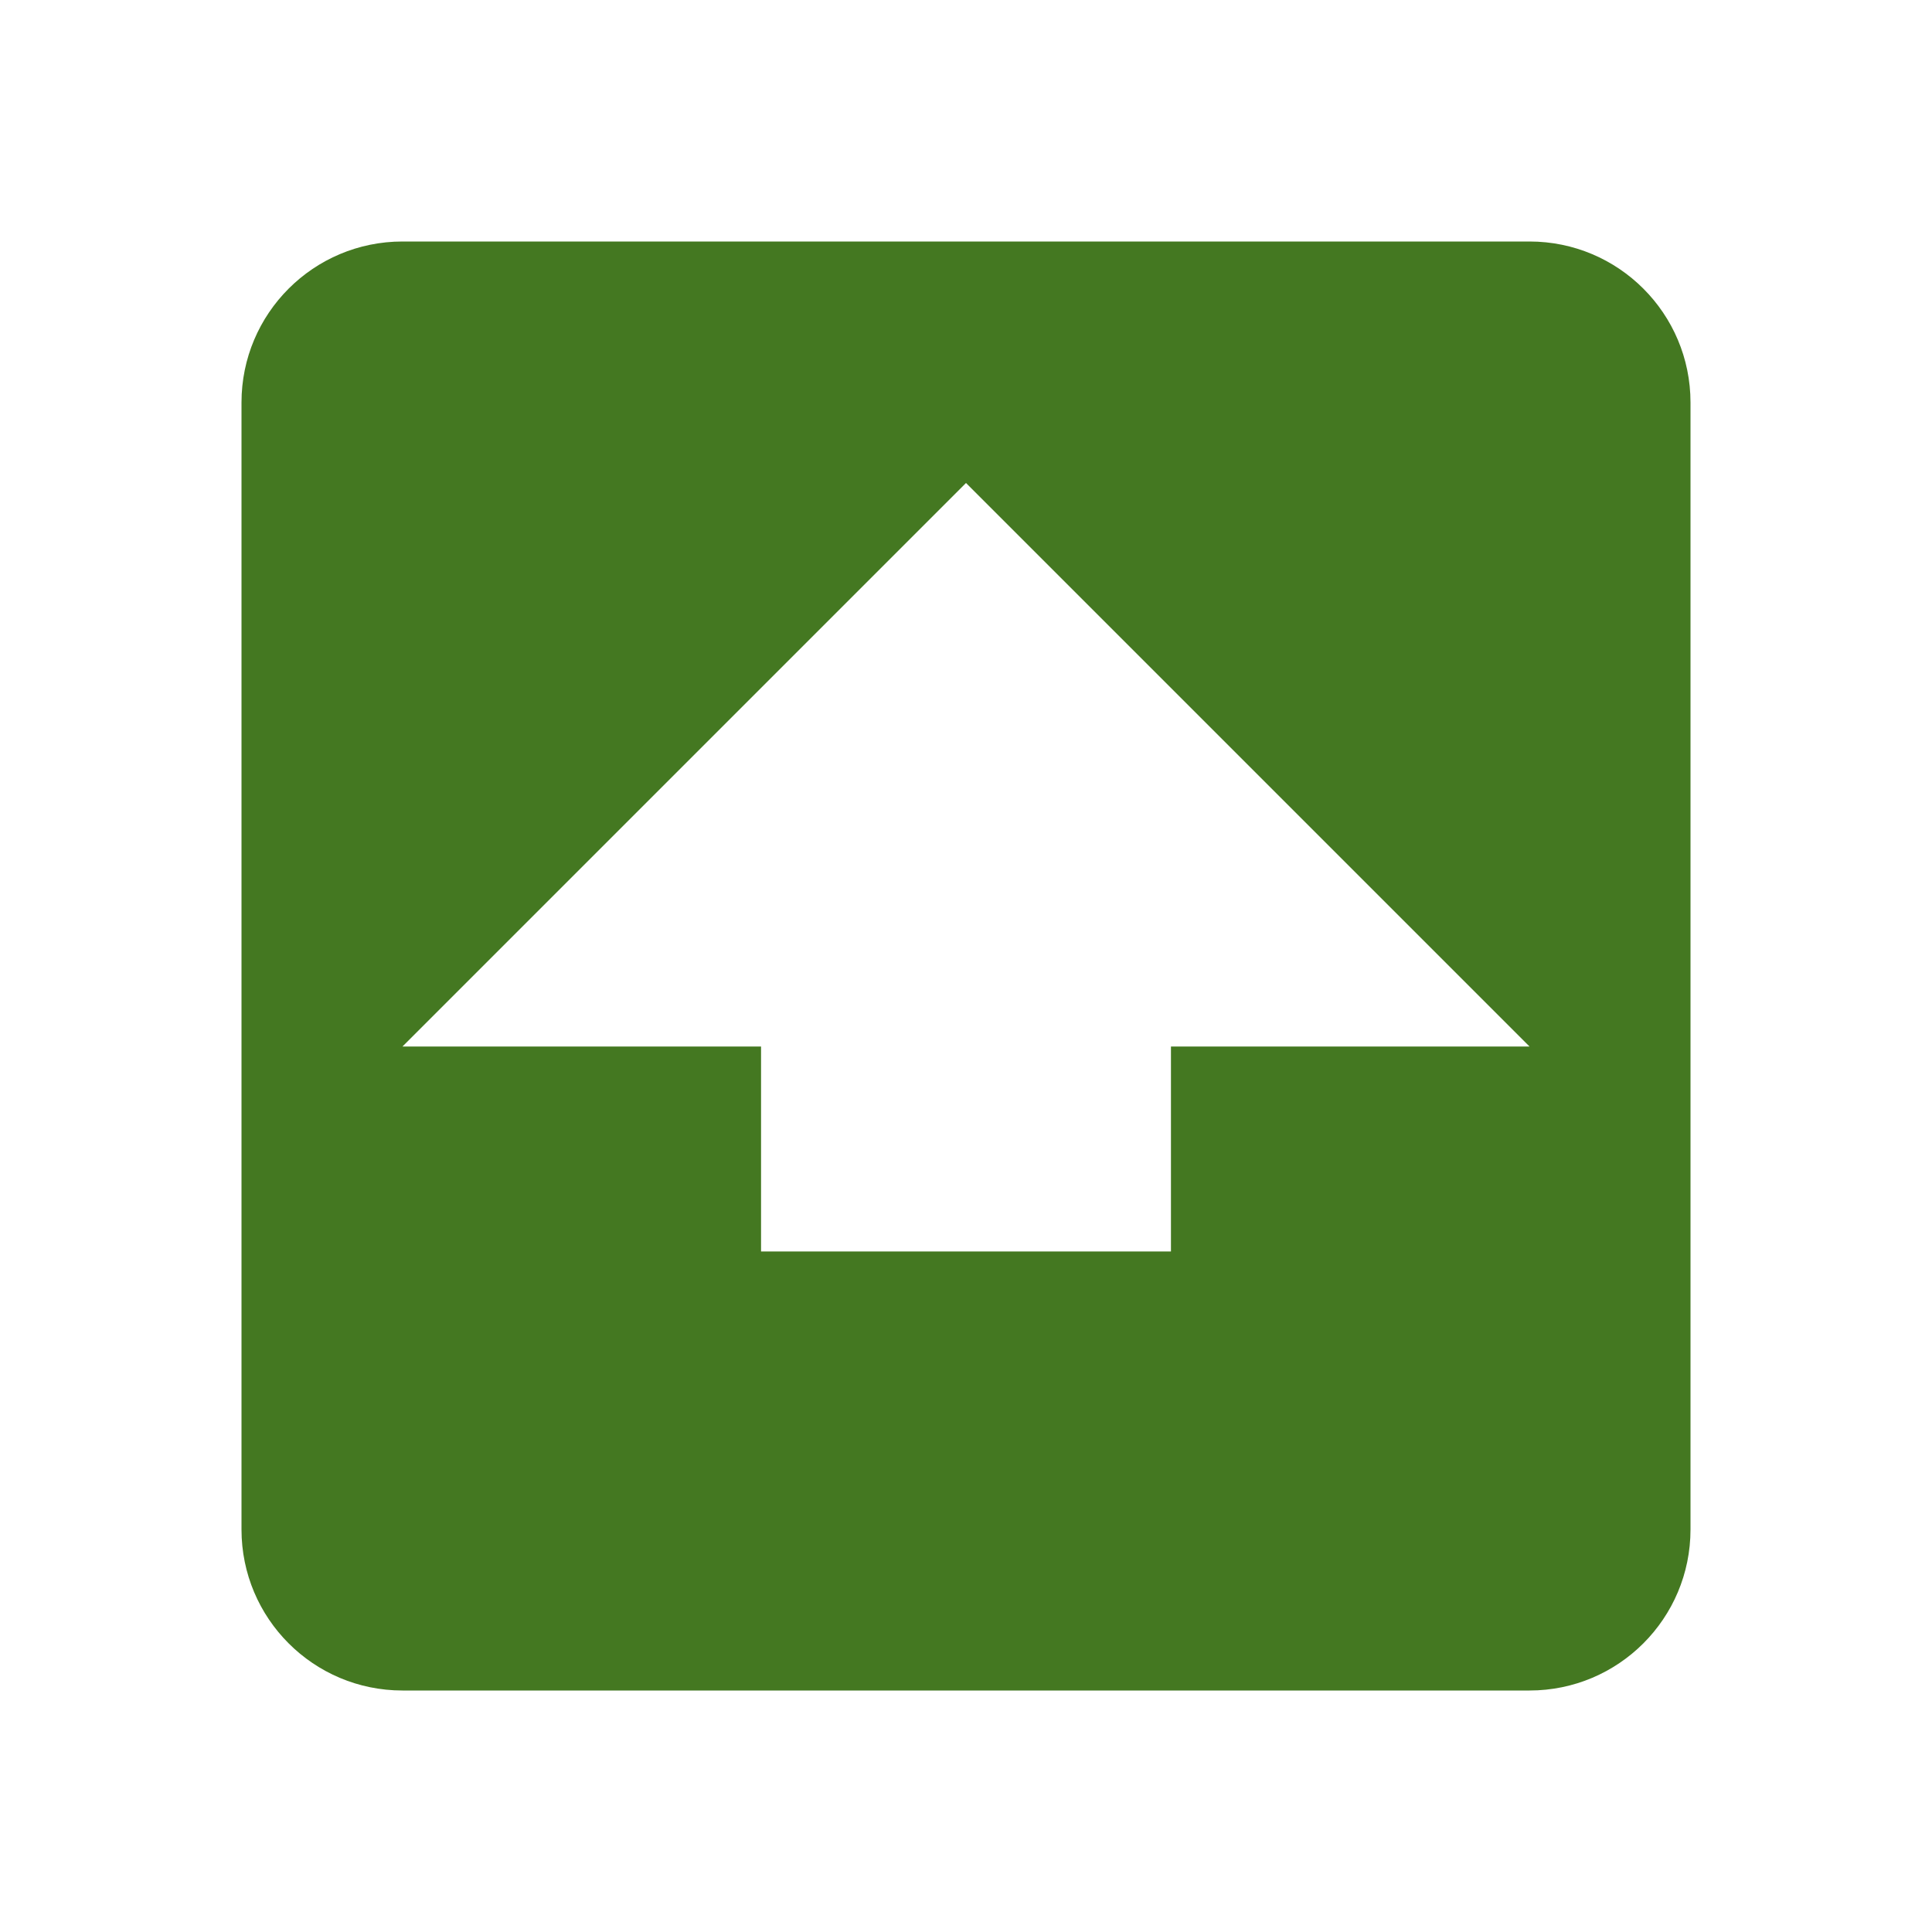
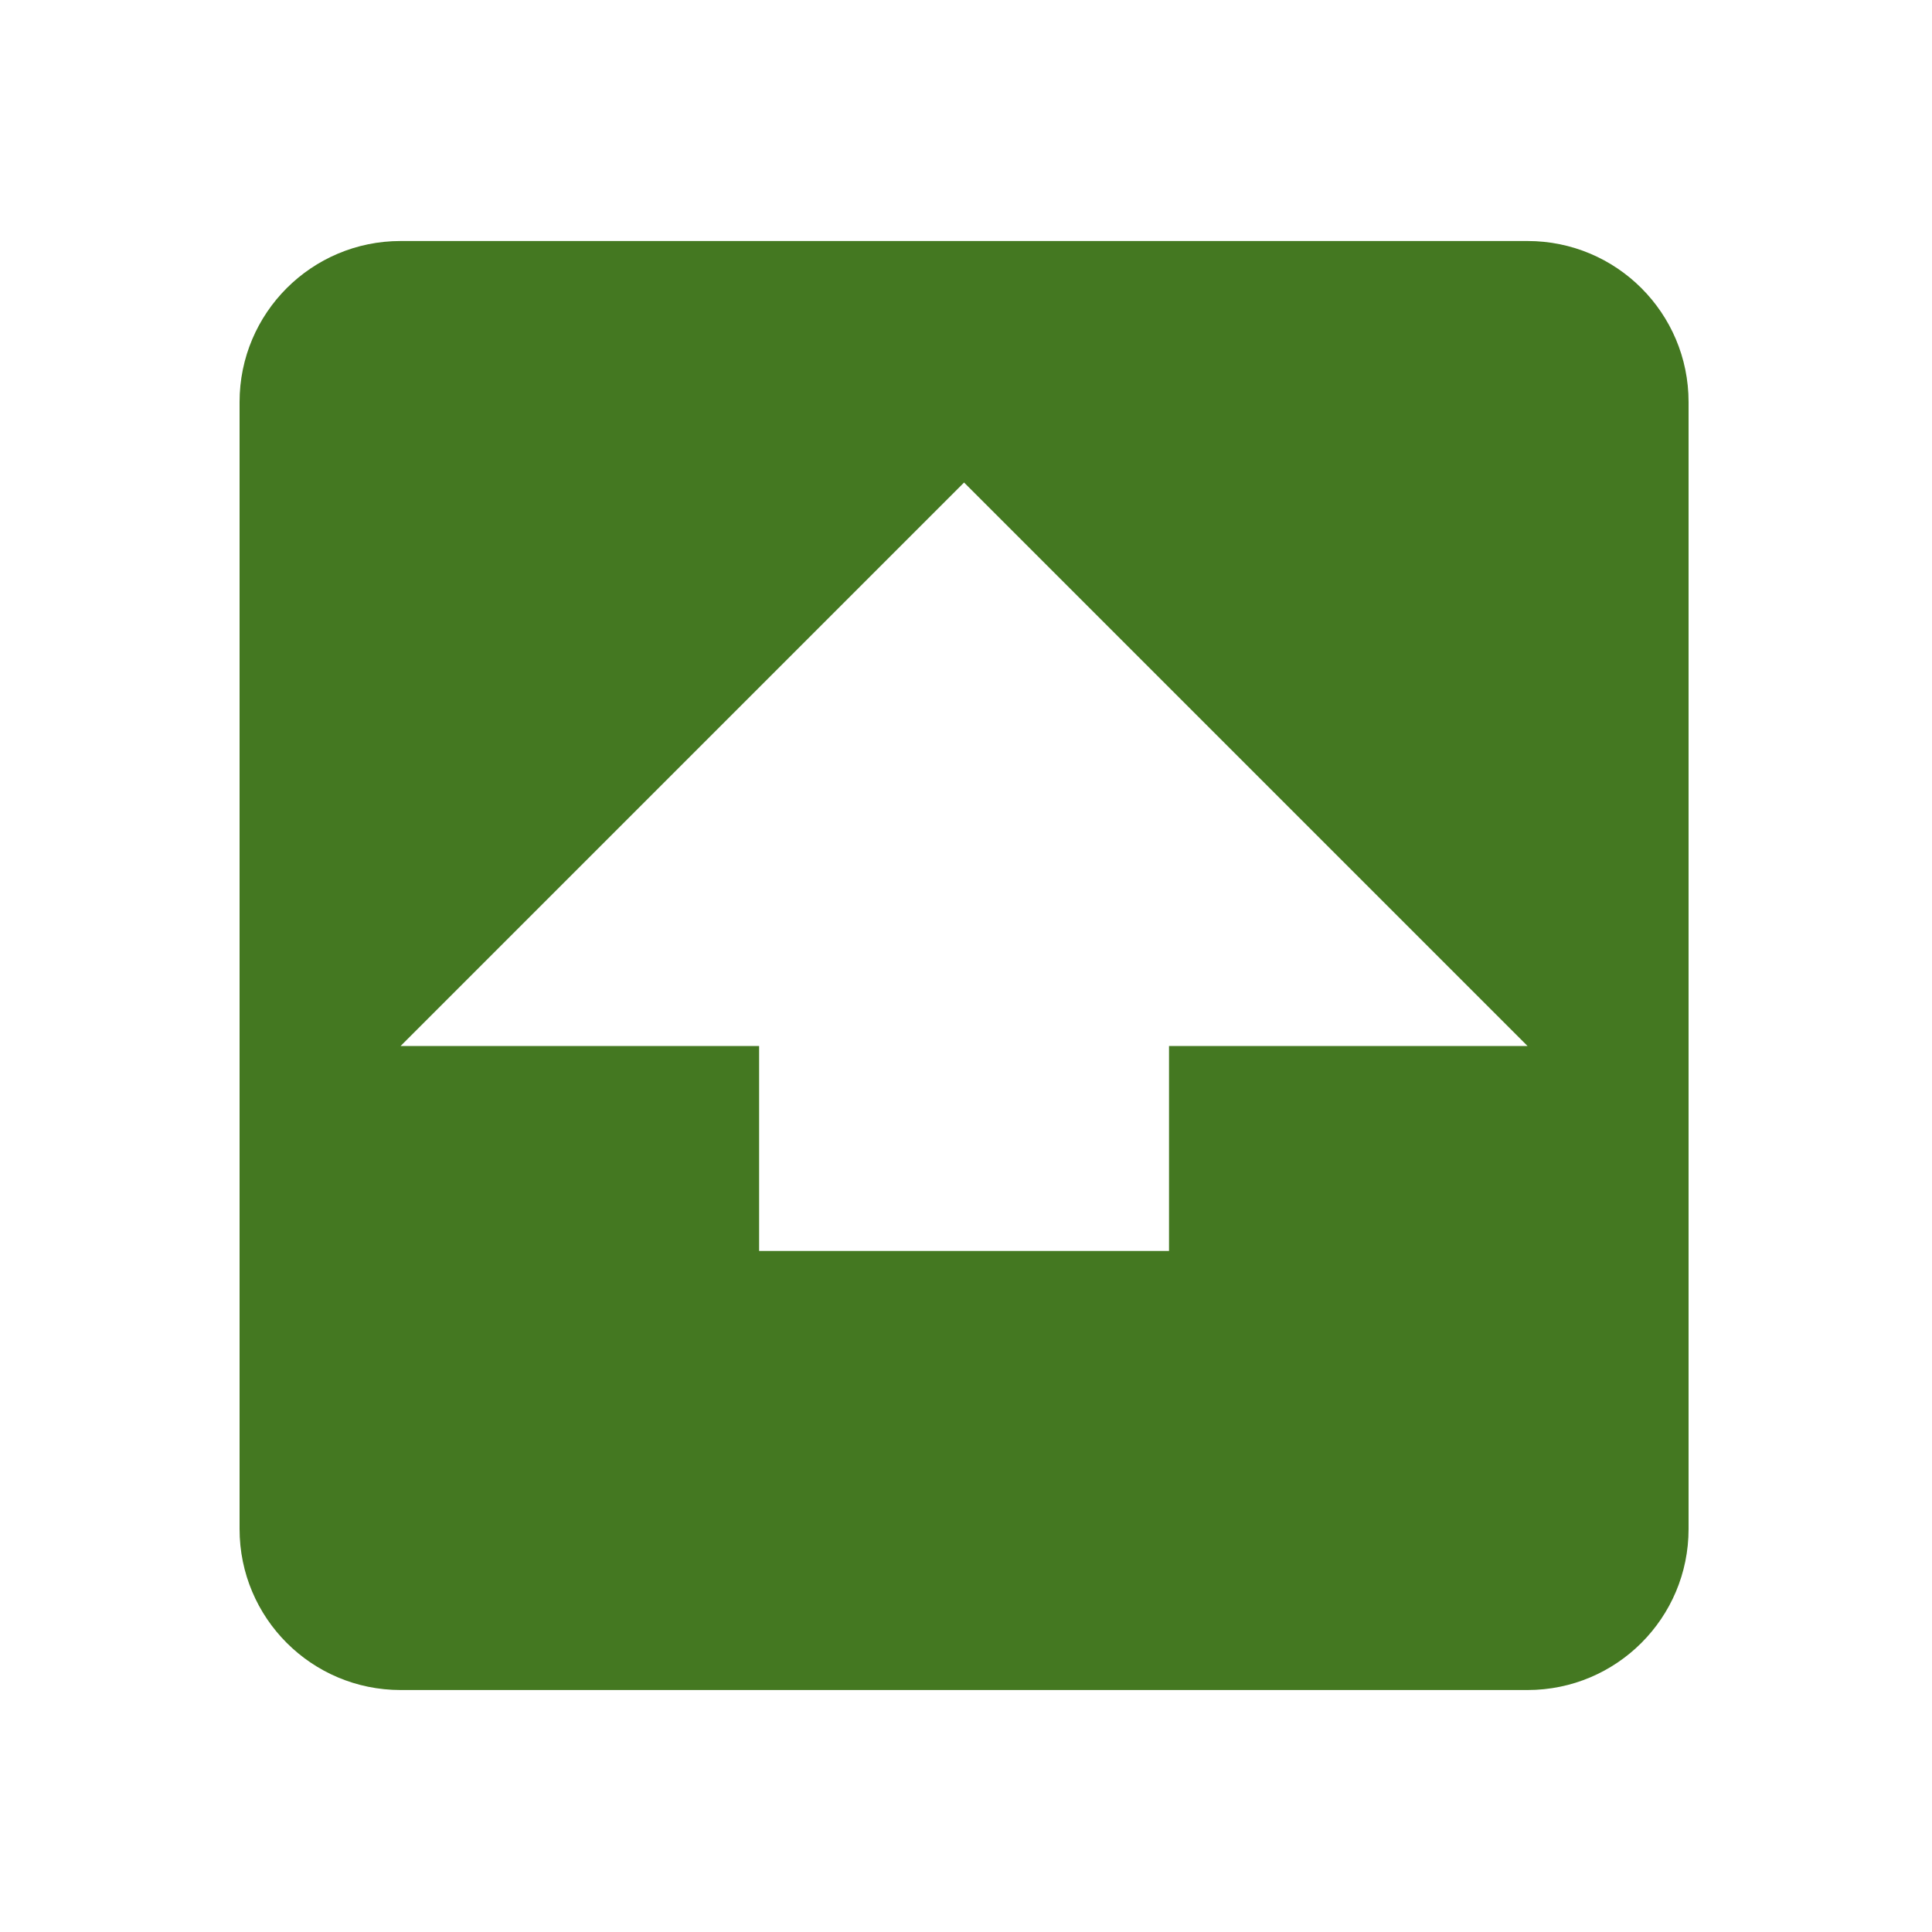
- <svg xmlns="http://www.w3.org/2000/svg" fill="#000000" viewBox="0 0 48 48" version="1.1" id="svg4">
+ <svg xmlns="http://www.w3.org/2000/svg" viewBox="0 0 24 24" version="1.1" id="svg4" width="24" height="24" style="fill:#000000">
  <defs id="defs8" />
-   <path d="m10 6c-2.21 0-4 1.79-4 4v28c0 2.21 1.79 4 4 4h28c2.21 0 4-1.79 4-4v-28c0-2.21-1.79-4-4-4h-28m14 6l14 14h-8.908v5.092h-10.184v-5.092h-8.908l14-14" id="path2" style="fill:#447821" />
+   <path d="m 4.976,2.994 c -1.105,0 -2,0.895 -2,2 v 14 c 0,1.105 0.895,2 2,2 H 18.976 c 1.105,0 2,-0.895 2,-2 v -14 c 0,-1.105 -0.895,-2 -2,-2 H 4.976 m 7,3 7,7 h -4.454 v 2.546 H 9.43 v -2.546 h -4.454 l 7,-7" id="path2" style="fill:#447821;stroke-width:0.5" />
</svg>
